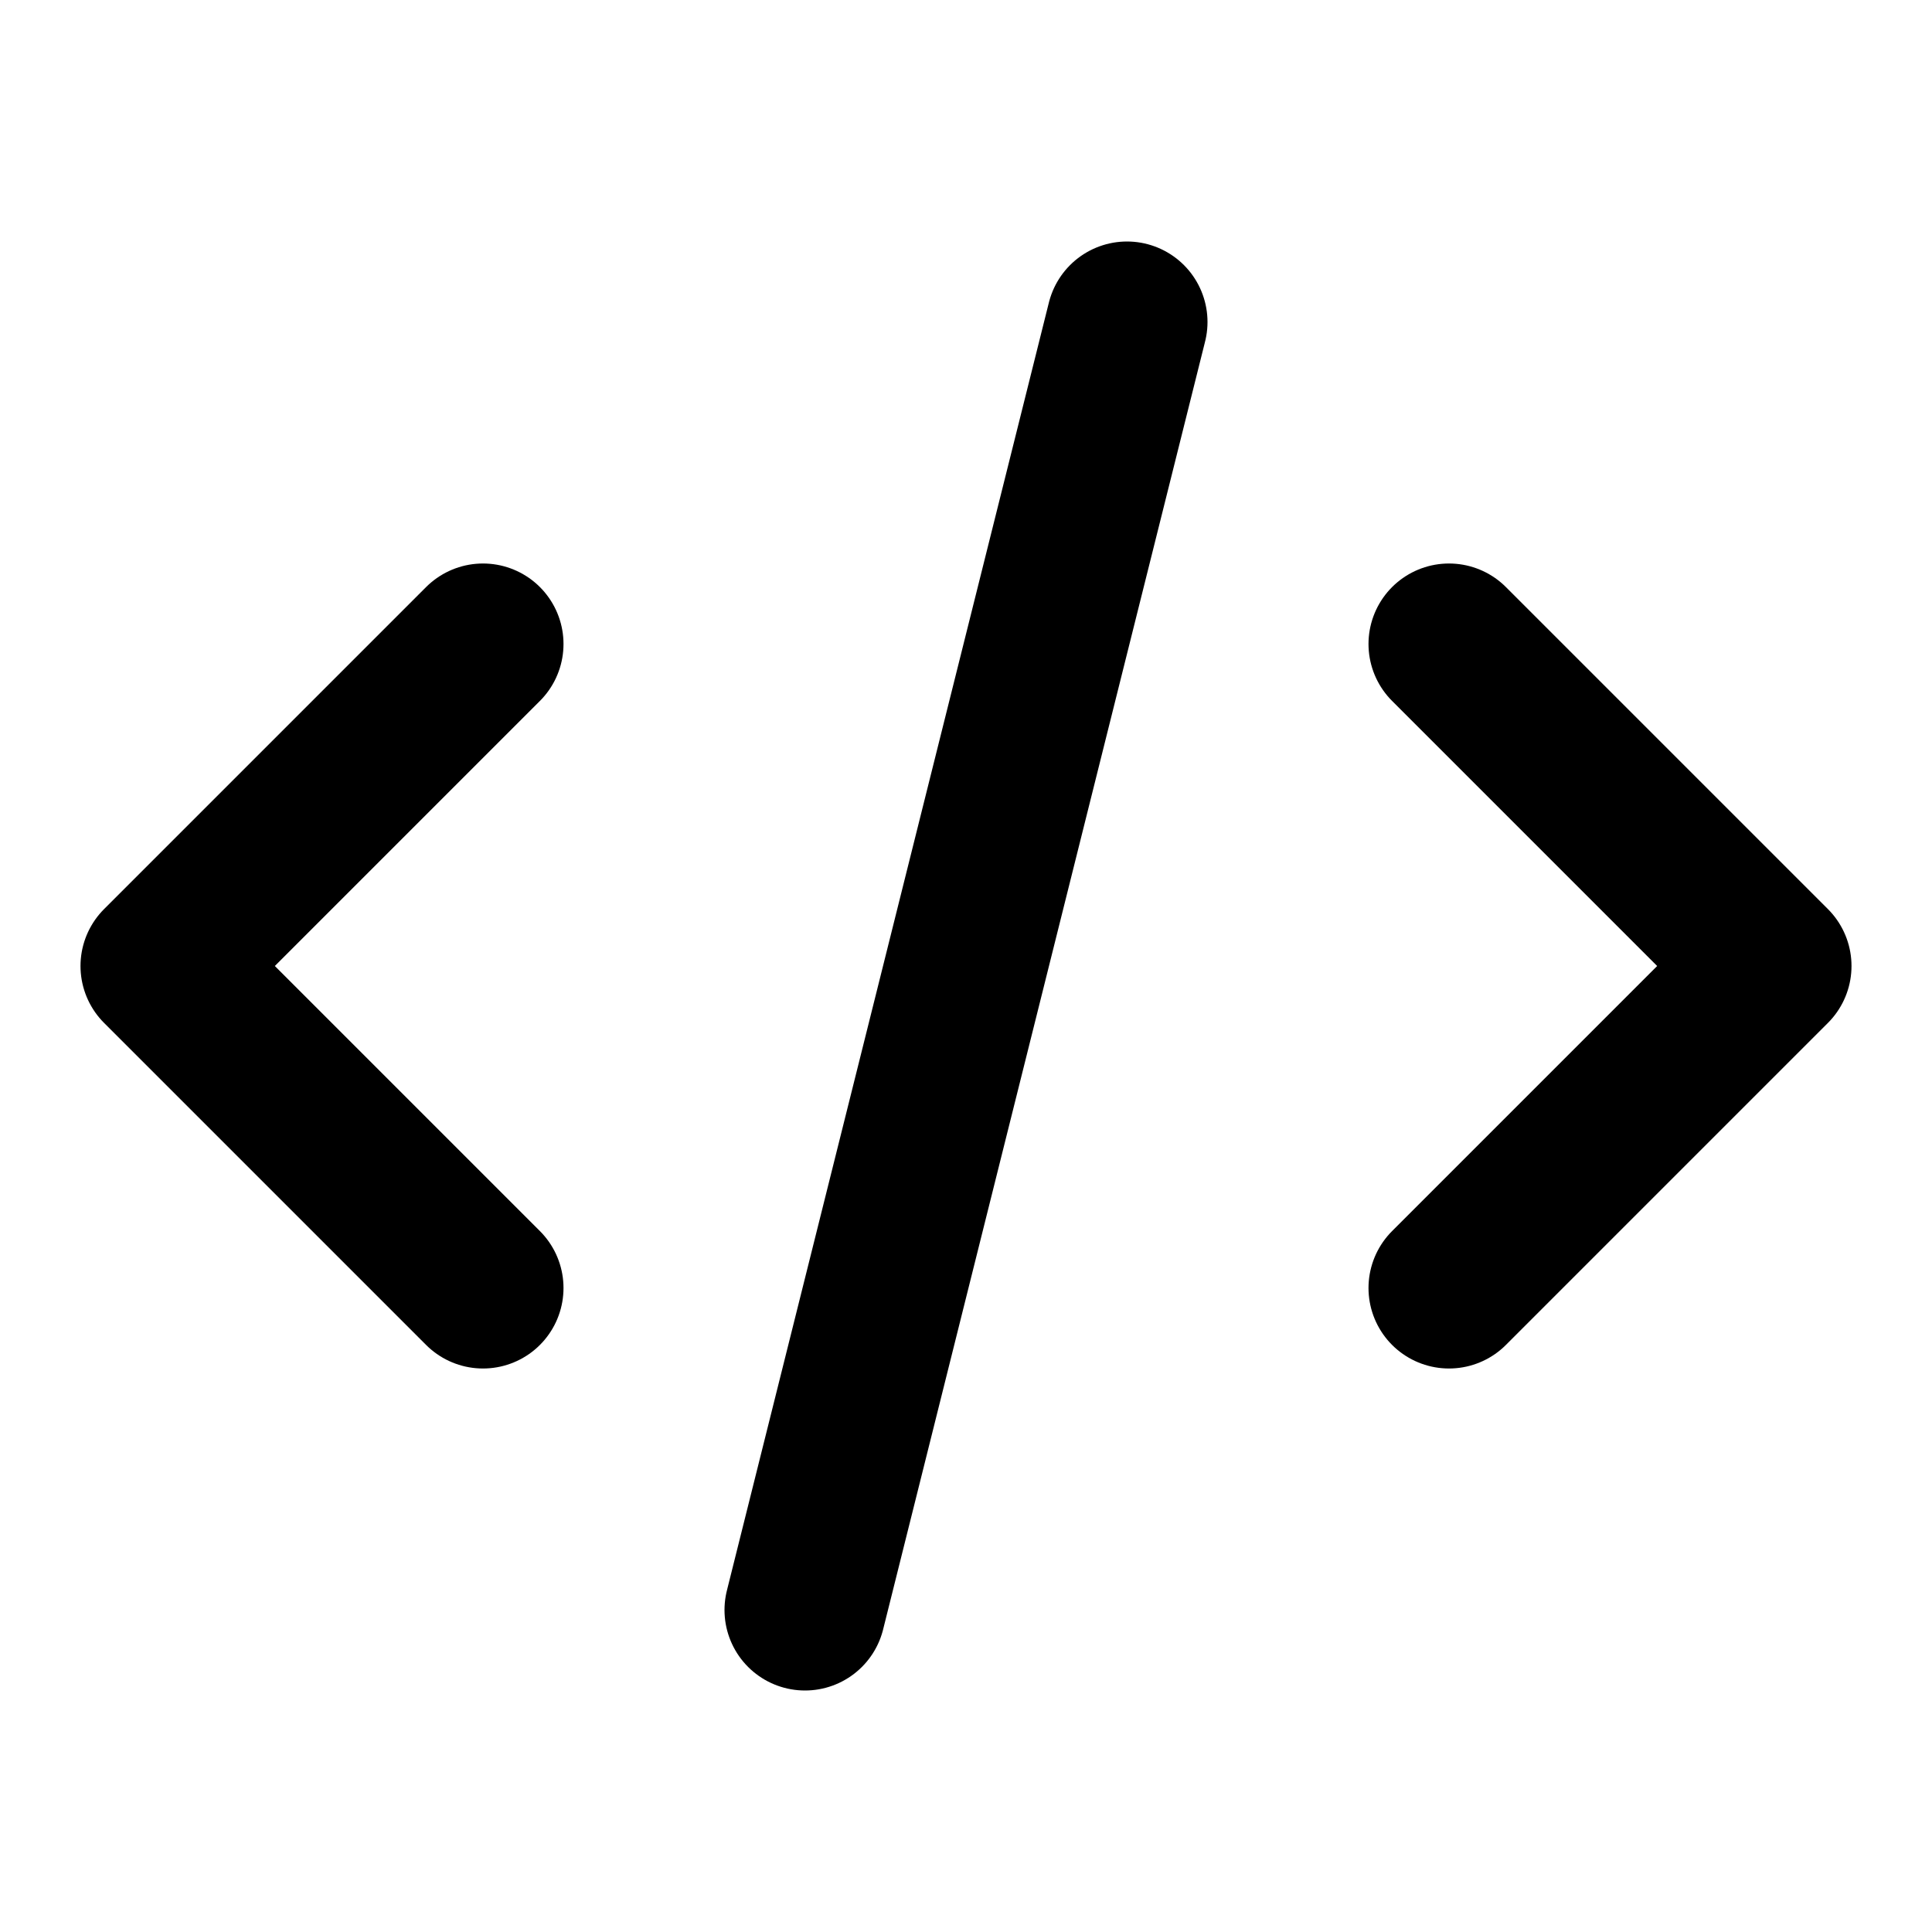
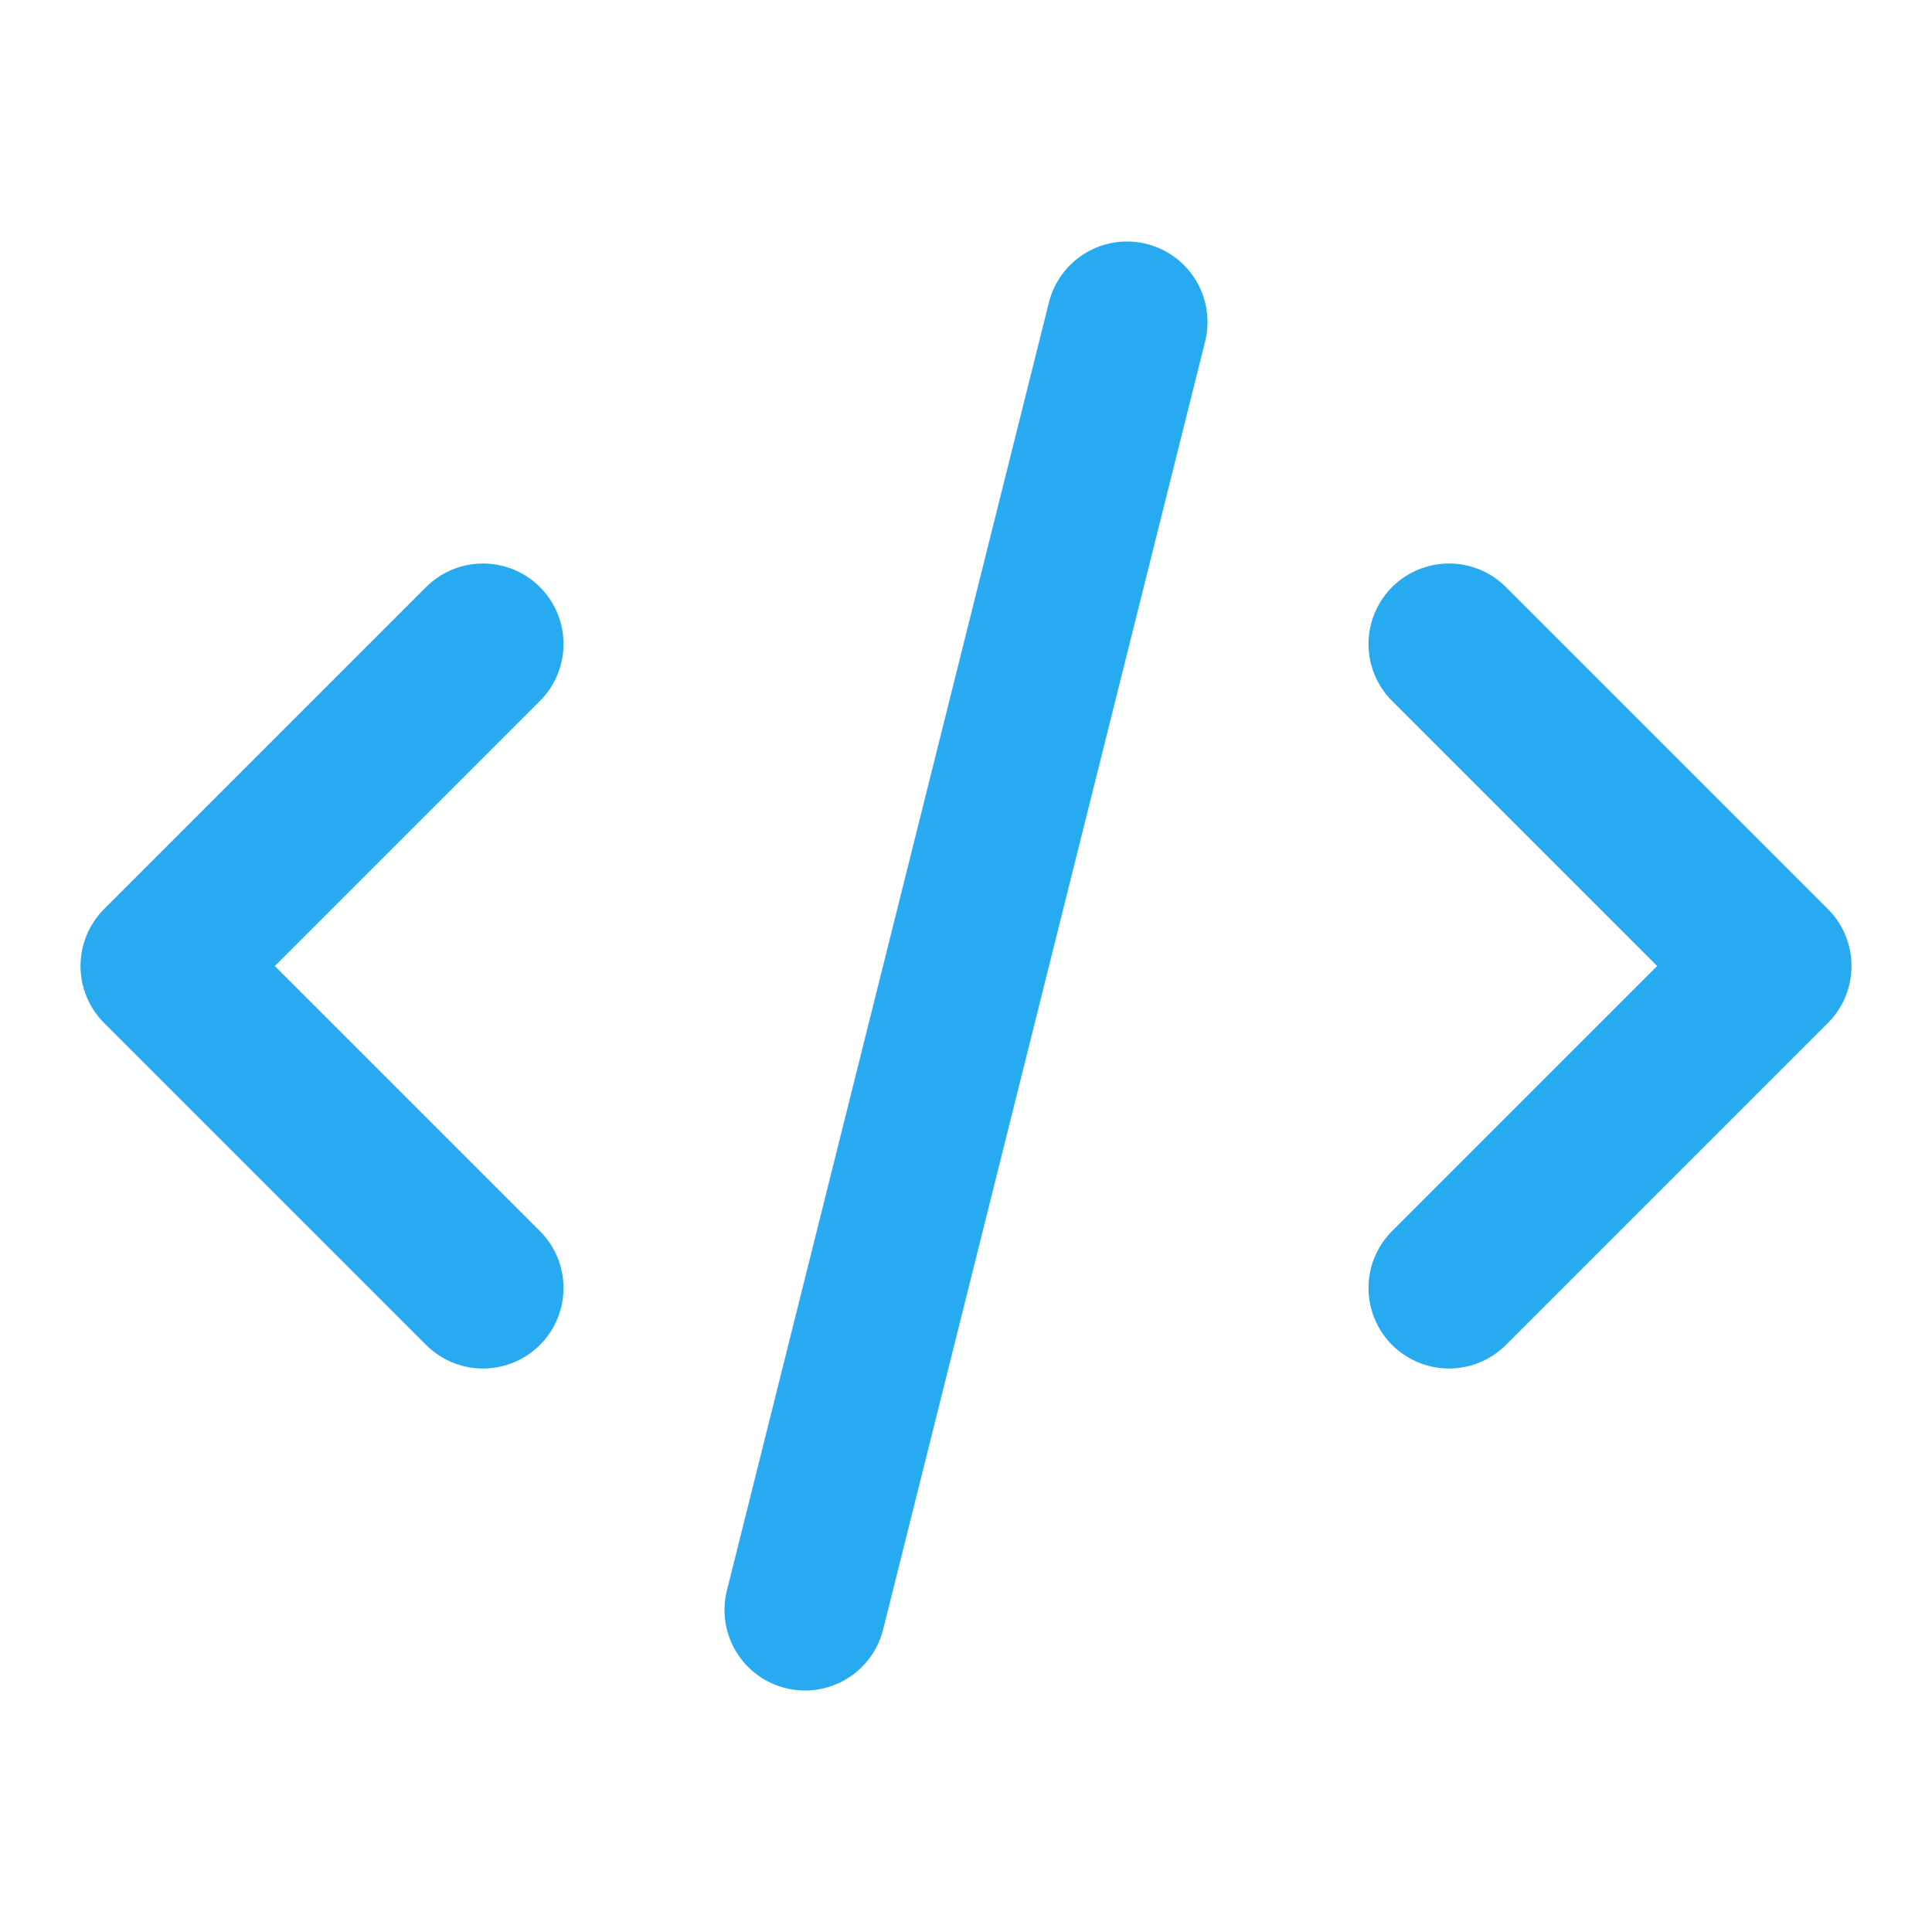
- <svg xmlns="http://www.w3.org/2000/svg" class="w-5 h-5 mr-1 text-gray-600 group-hover:text-sky-blue" fill="none" viewBox="0 0 24 24" stroke="currentColor">
+ <svg xmlns="http://www.w3.org/2000/svg" fill="none" viewBox="0 0 24 24" stroke="#28AAf0">
  <path stroke-linecap="round" stroke-linejoin="round" stroke-width="2" d="M10 20l4-16m4 4l4 4-4 4M6 16l-4-4 4-4" />
</svg>
